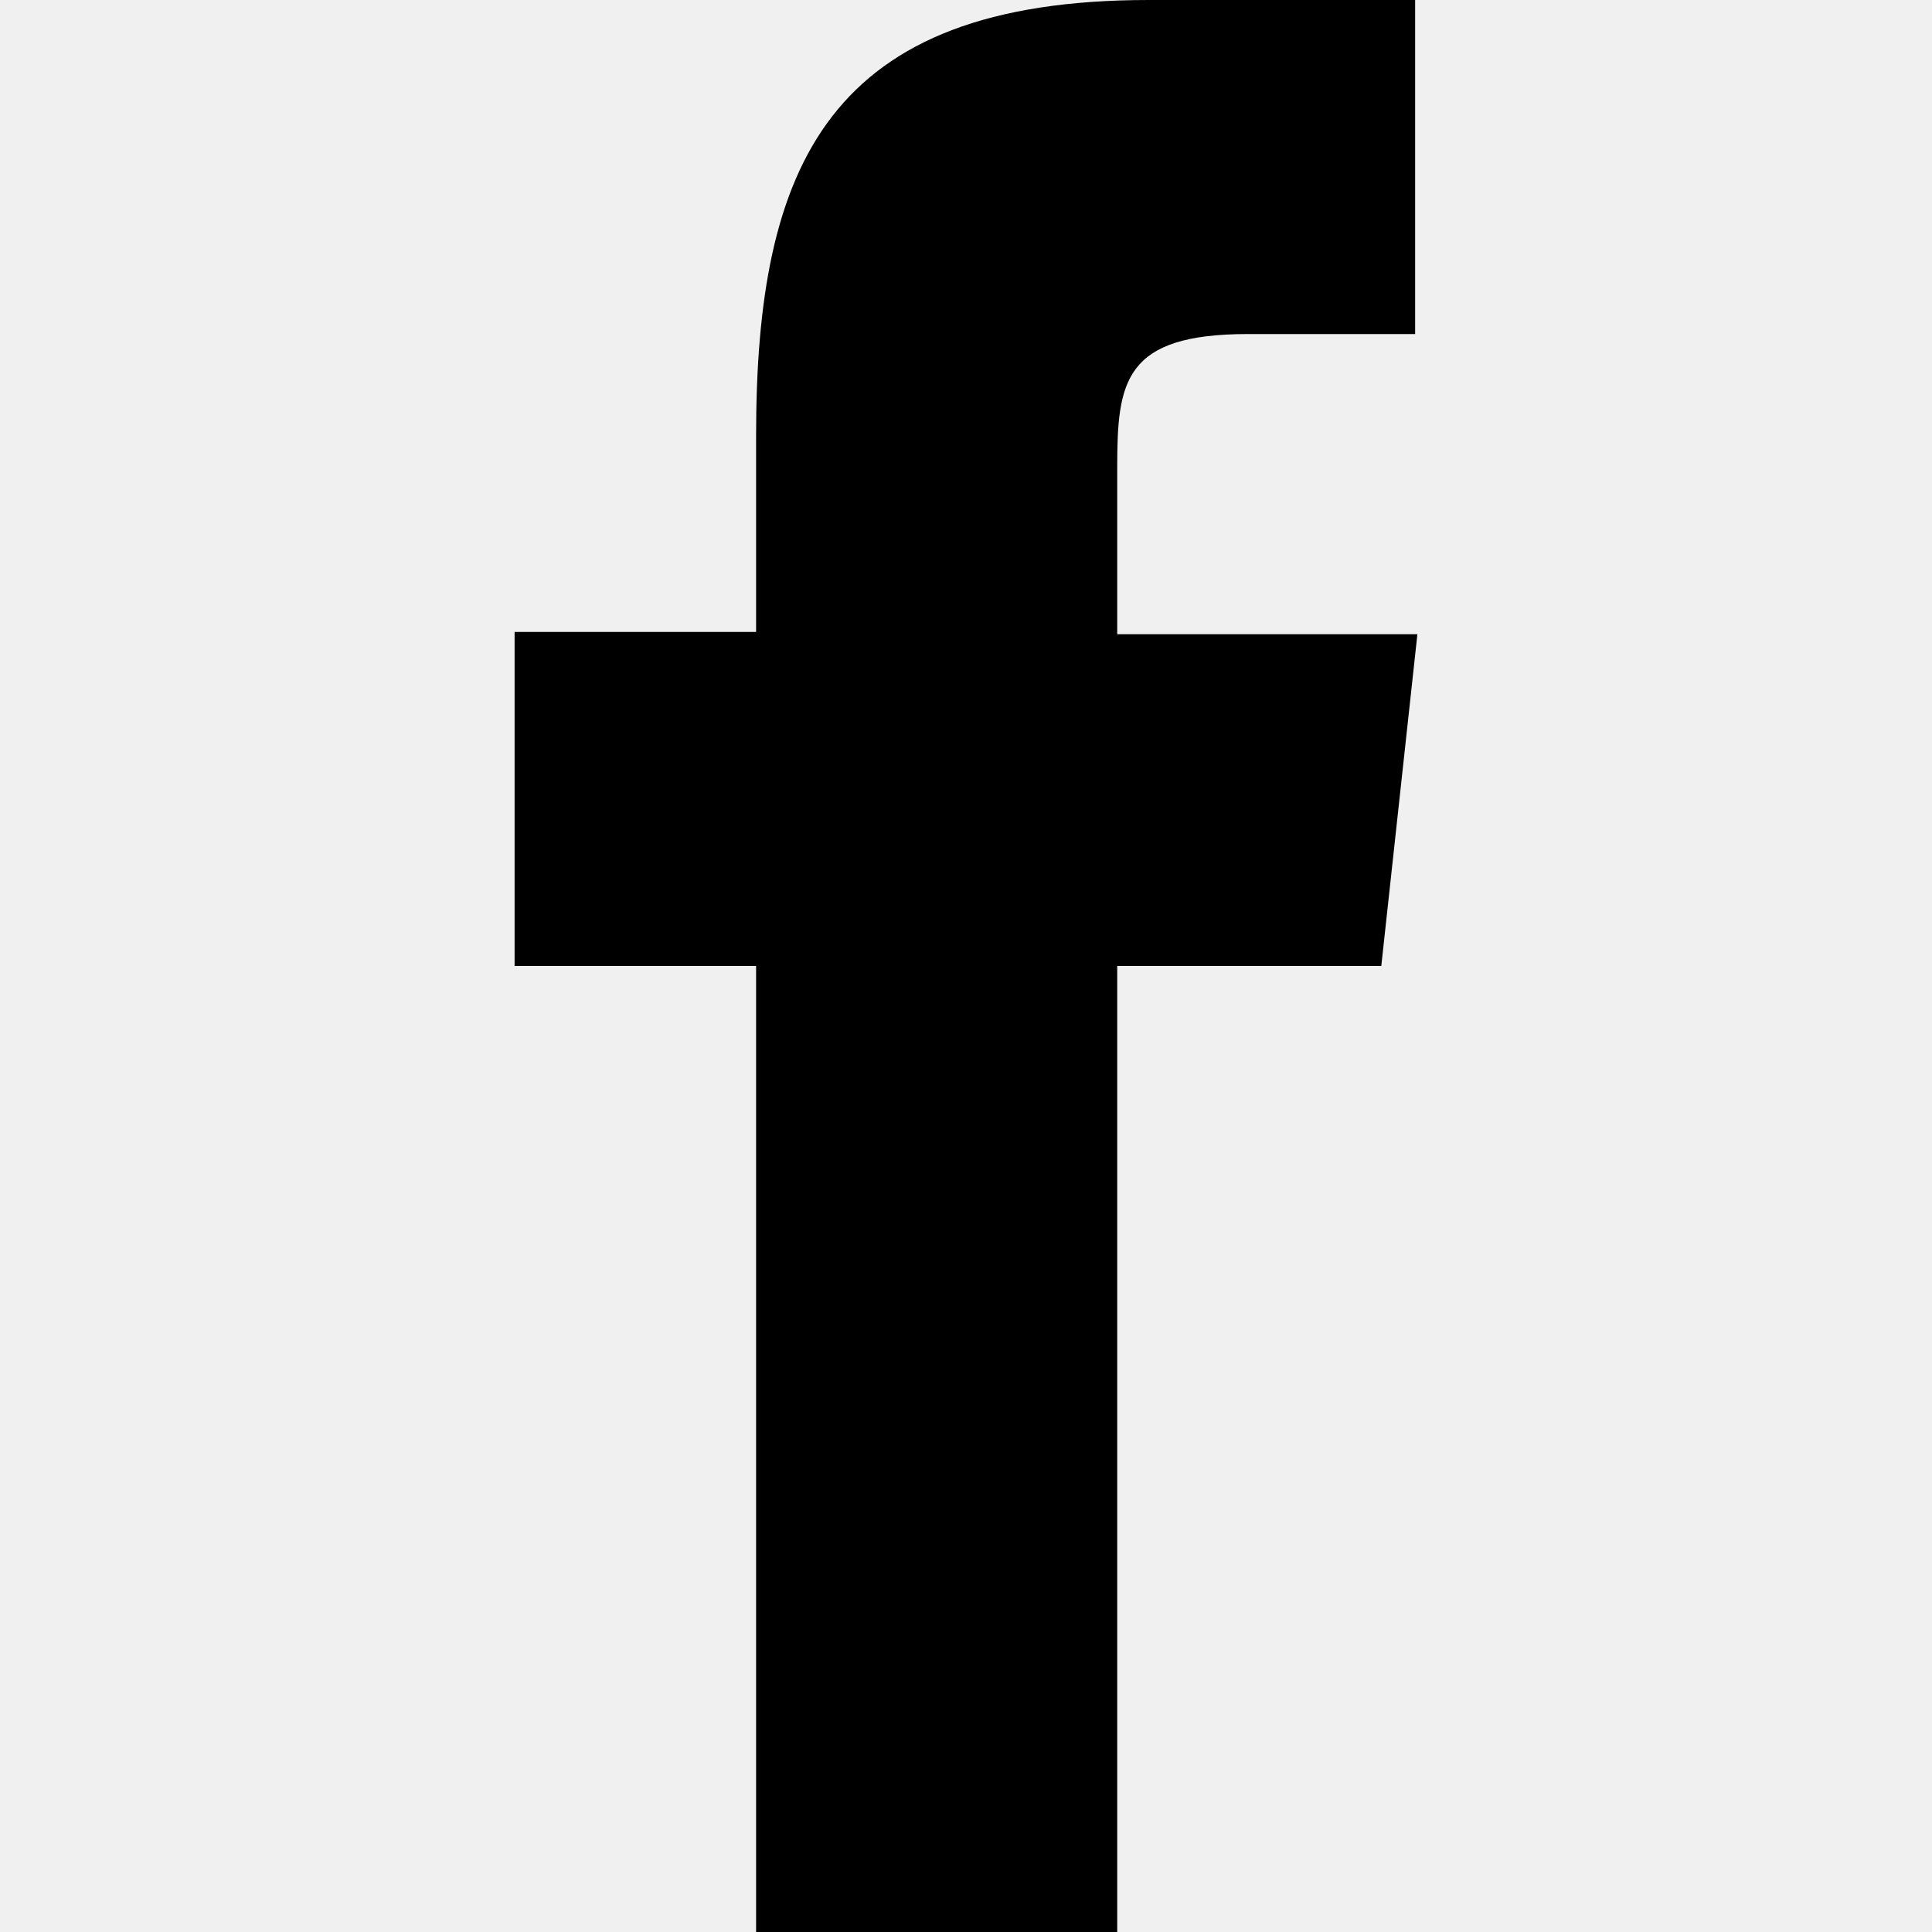
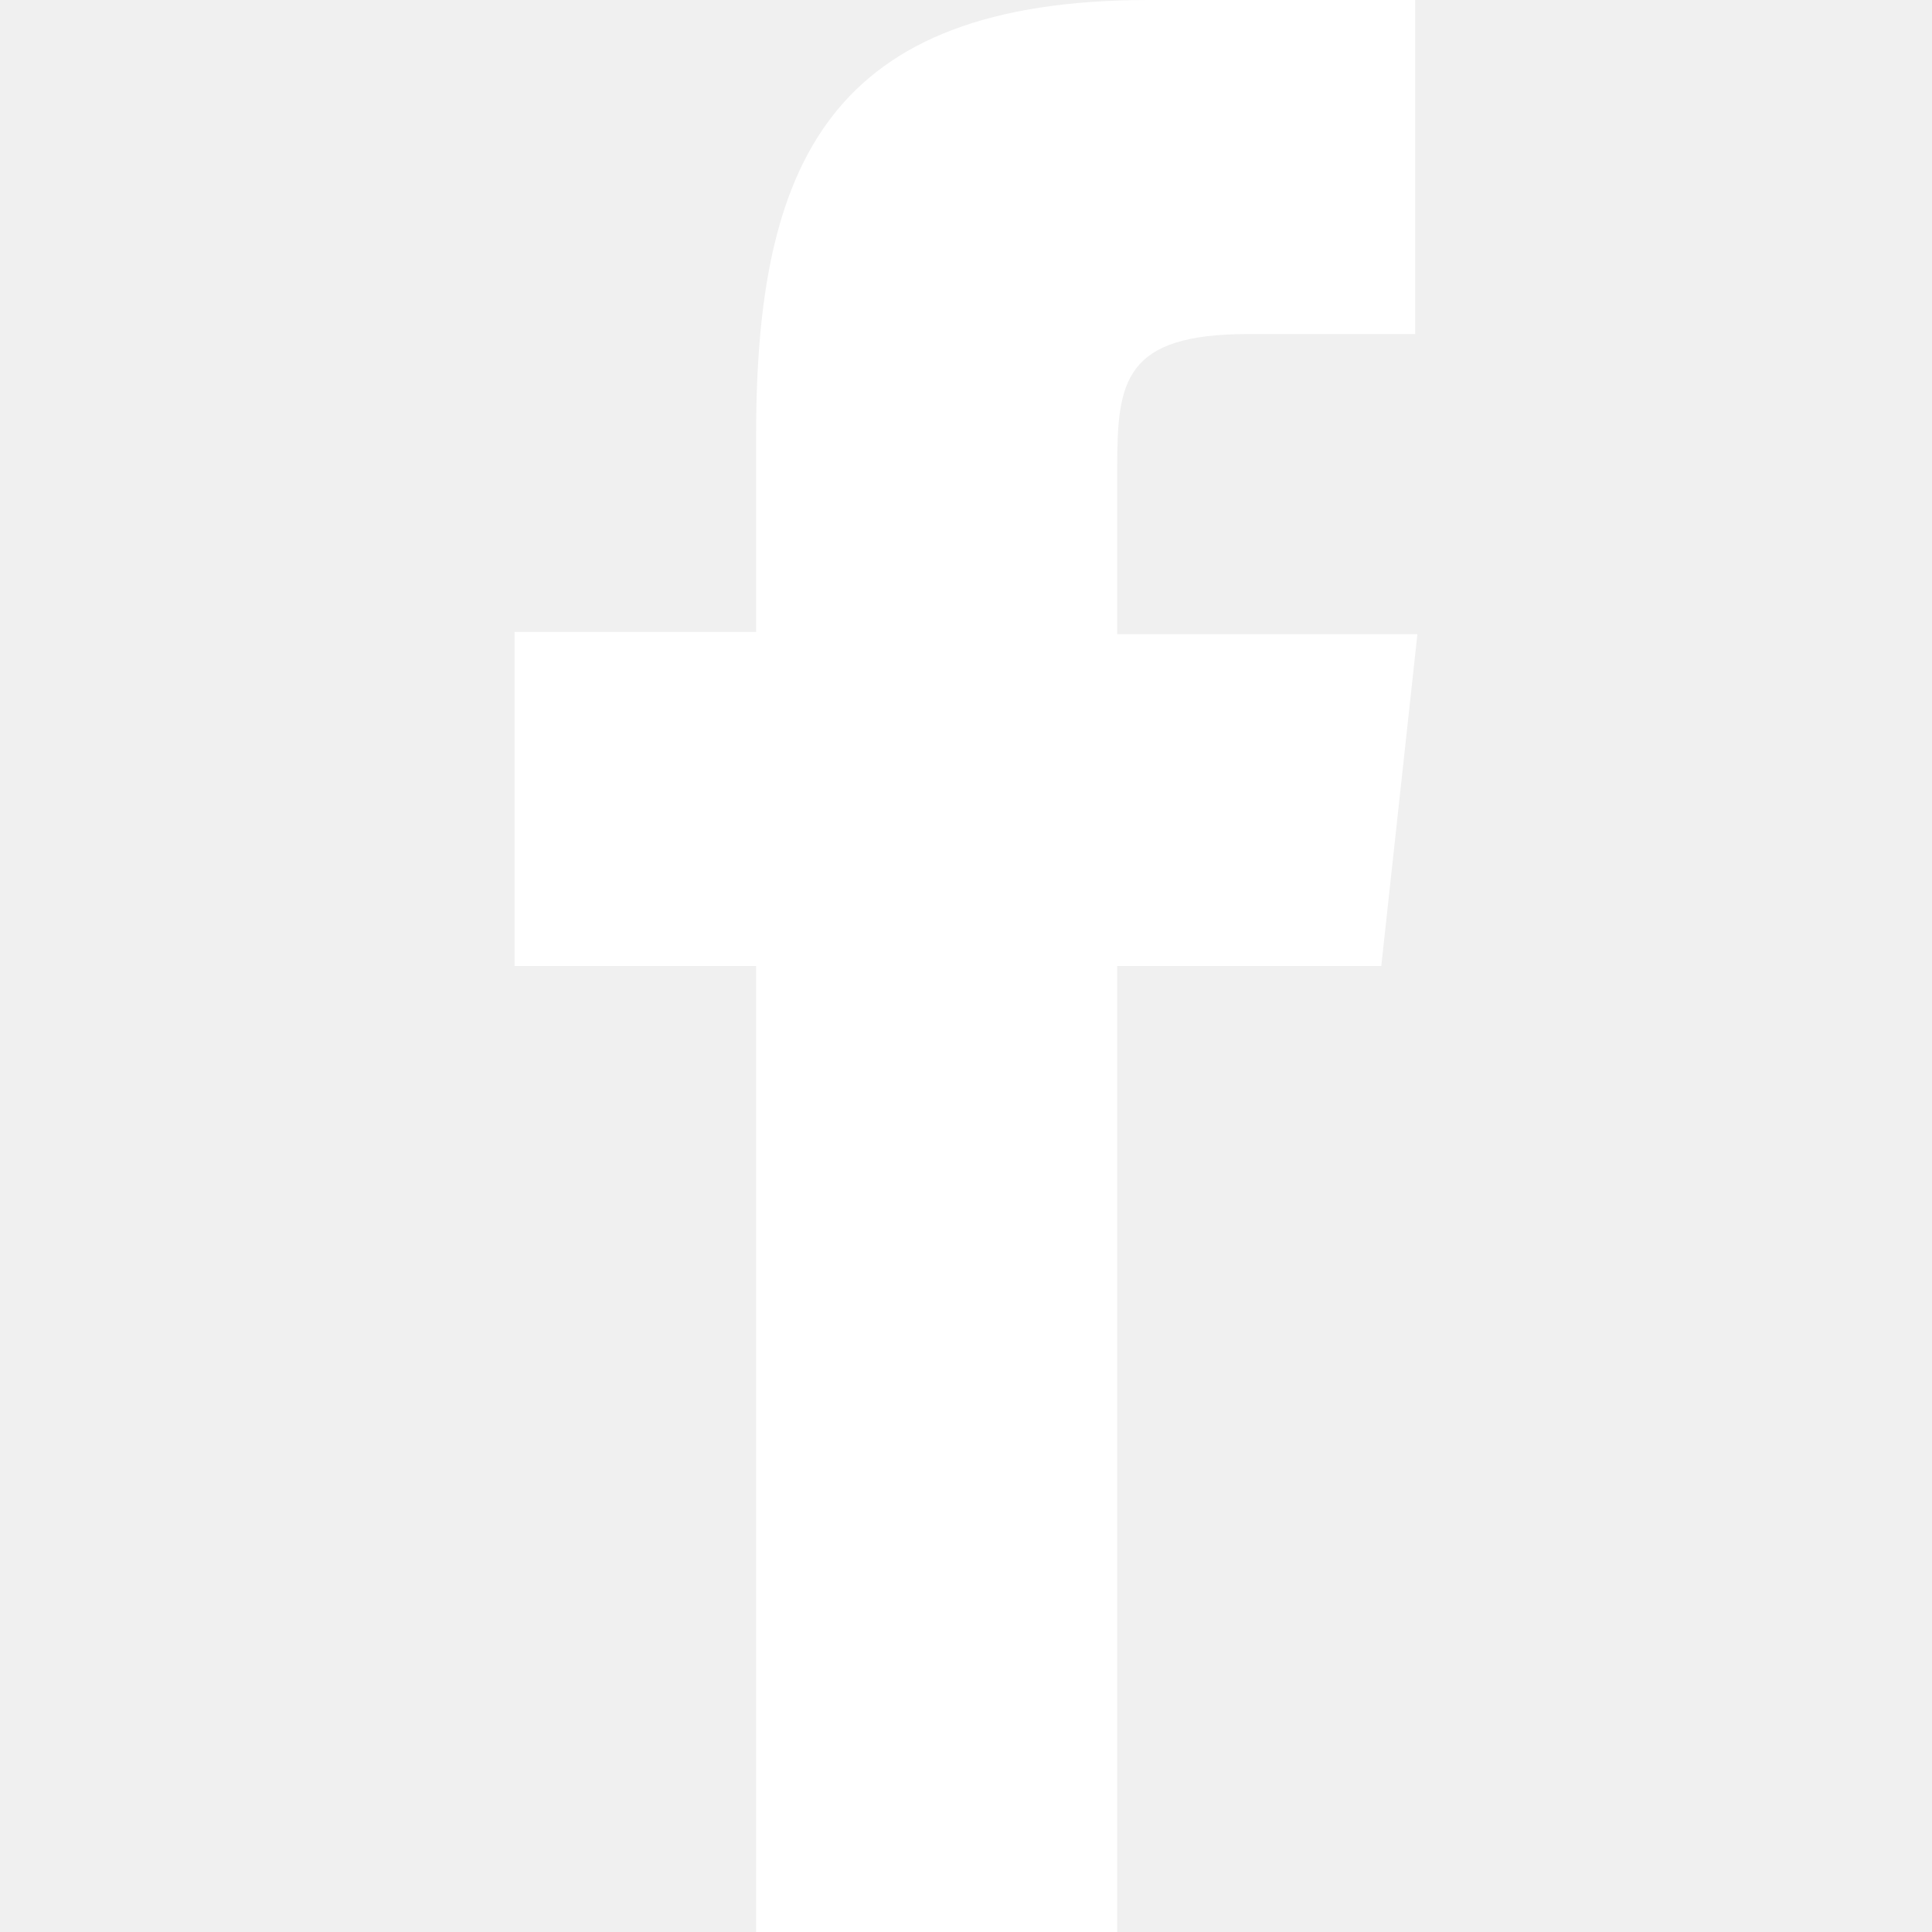
<svg xmlns="http://www.w3.org/2000/svg" viewBox="0 0 40 85.6" aria-hidden="true" class="sc-3f5bb846-9 hYUAAh" focusable="false" height="32" width="32">
-   <path fill="currentColor" d="M26.7 85.6h-16V42.8H0V28h10.7v-8.7C10.7 7.3 13.9 0 28.1 0h11.8v14.8h-7.4c-5.5 0-5.8 2.1-5.8 5.9v7.4H40l-1.6 14.7H26.7v42.8z" />
+   <path fill="#ffffff" d="M26.7 85.6h-16V42.8H0V28h10.7v-8.7C10.7 7.3 13.9 0 28.1 0h11.8v14.8h-7.4c-5.5 0-5.8 2.1-5.8 5.9v7.4H40l-1.6 14.7H26.7v42.8z" />
</svg>
